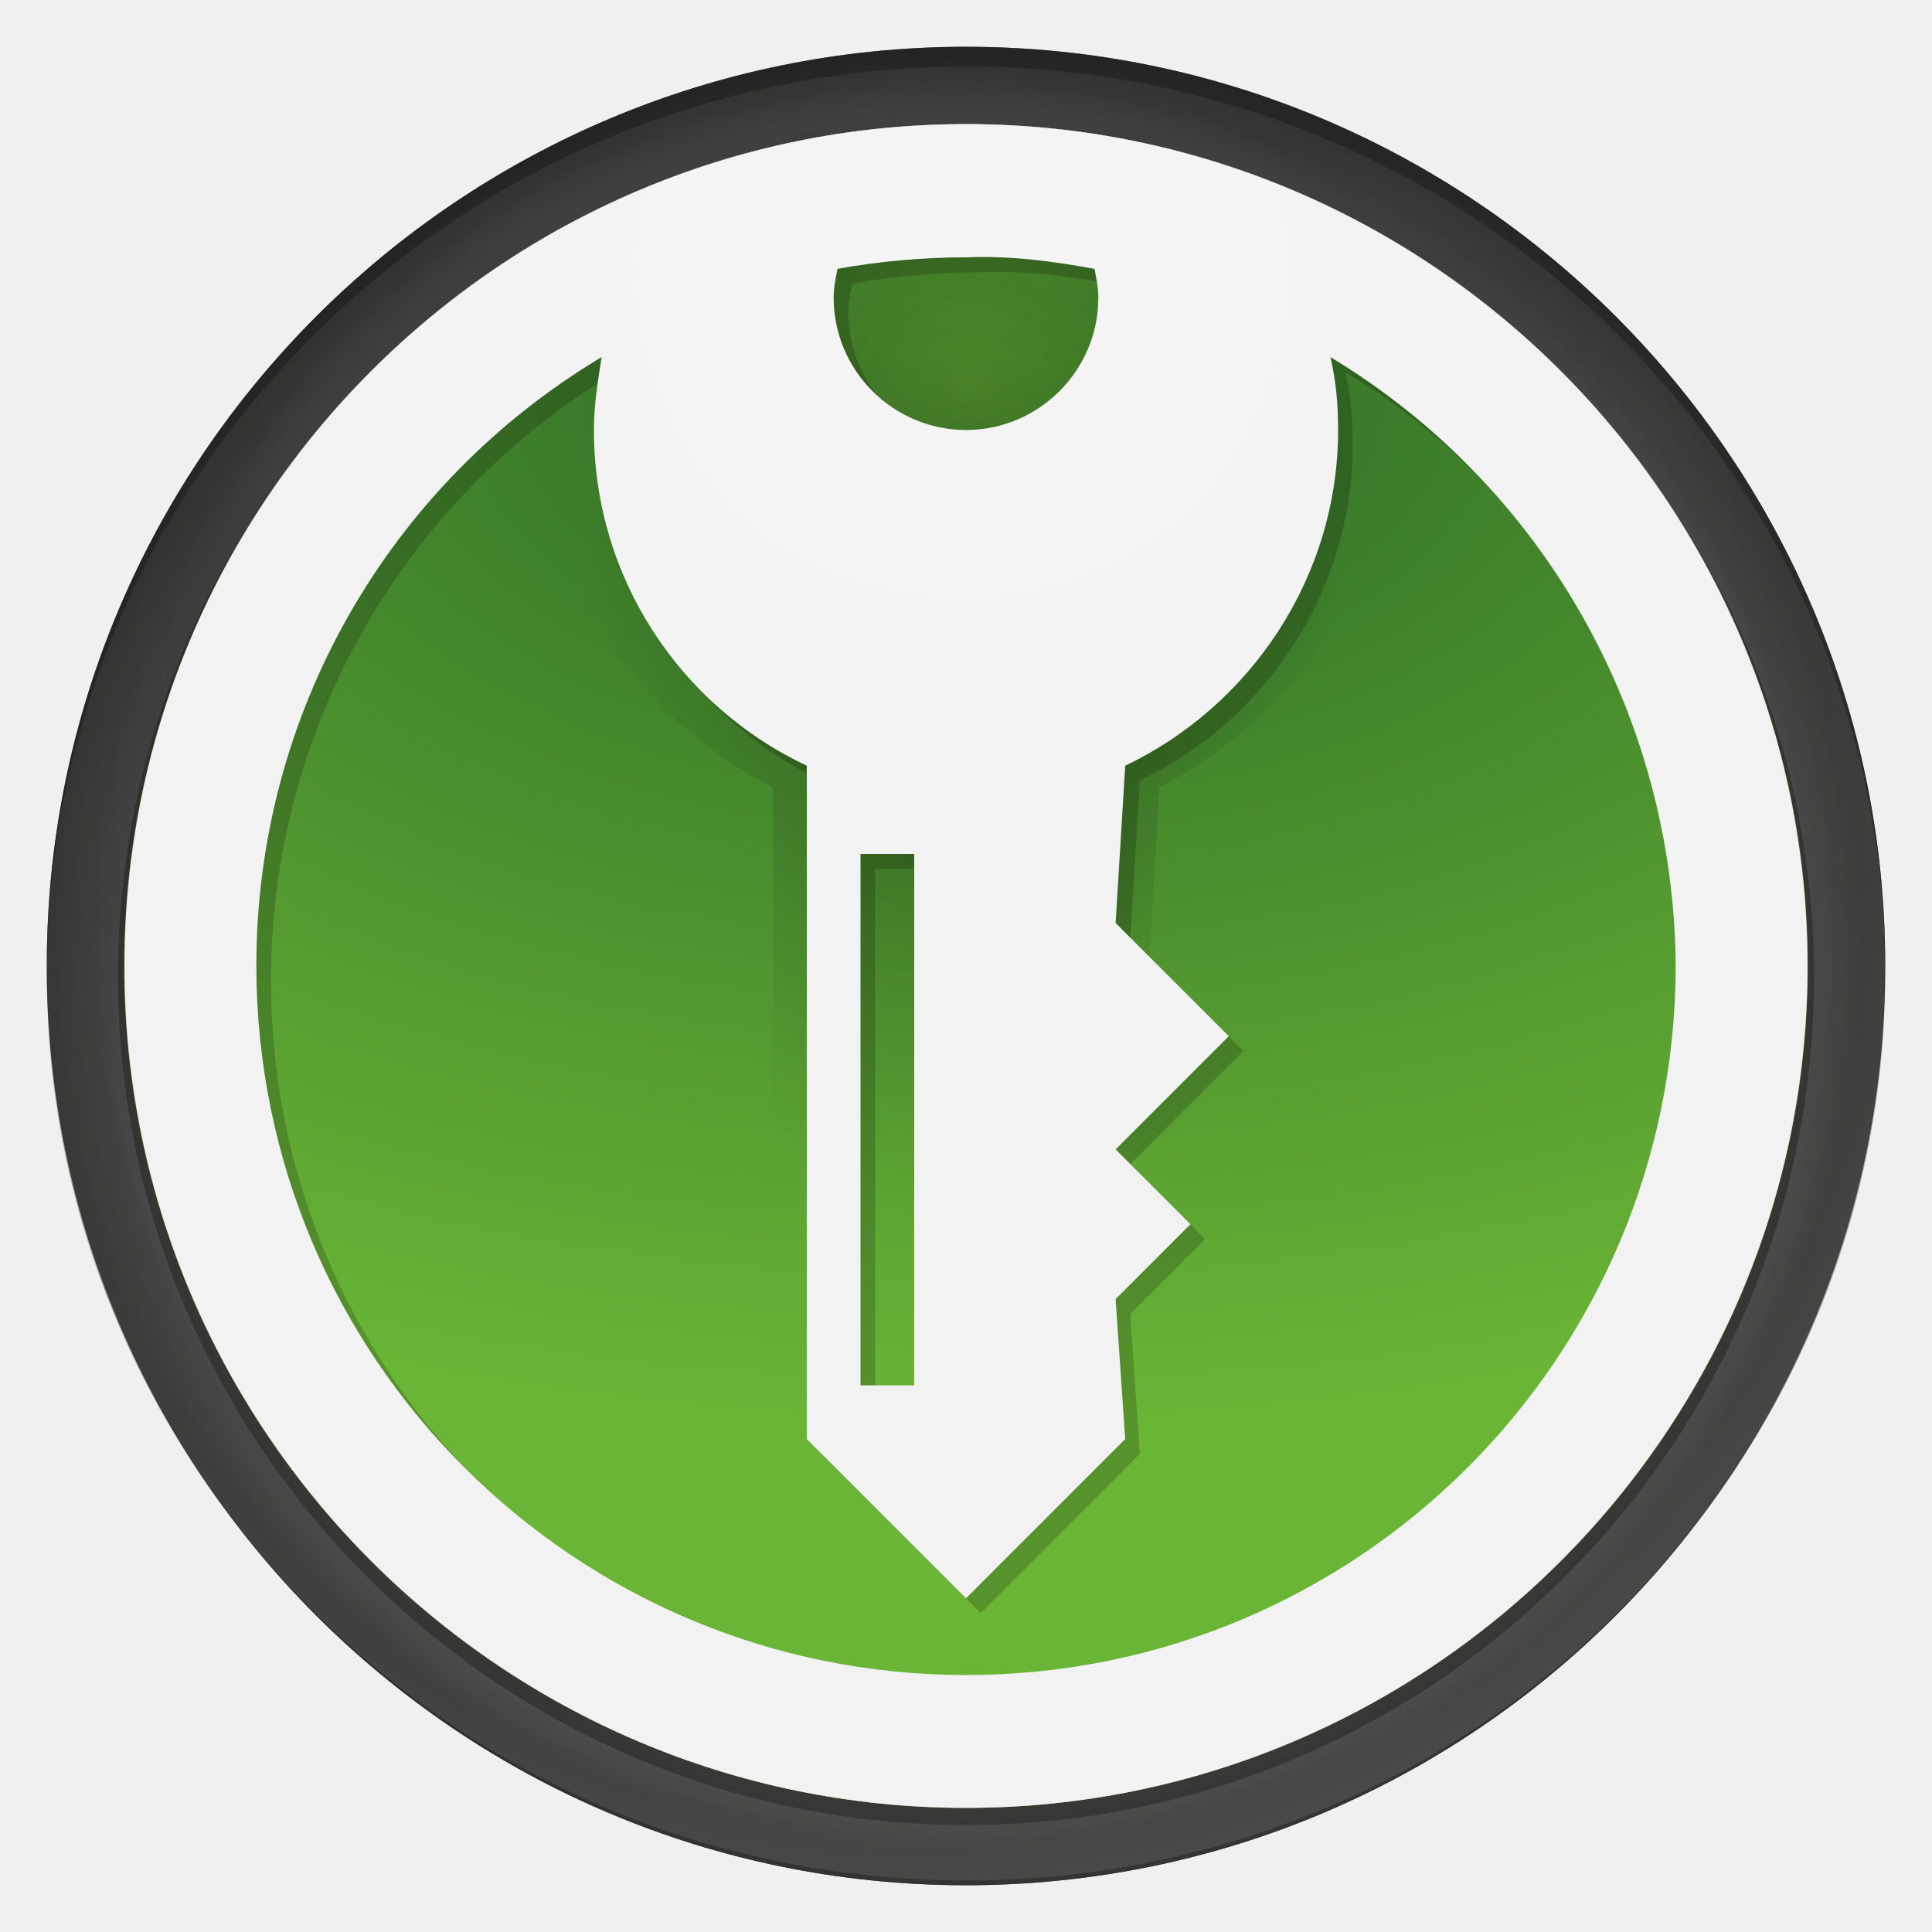
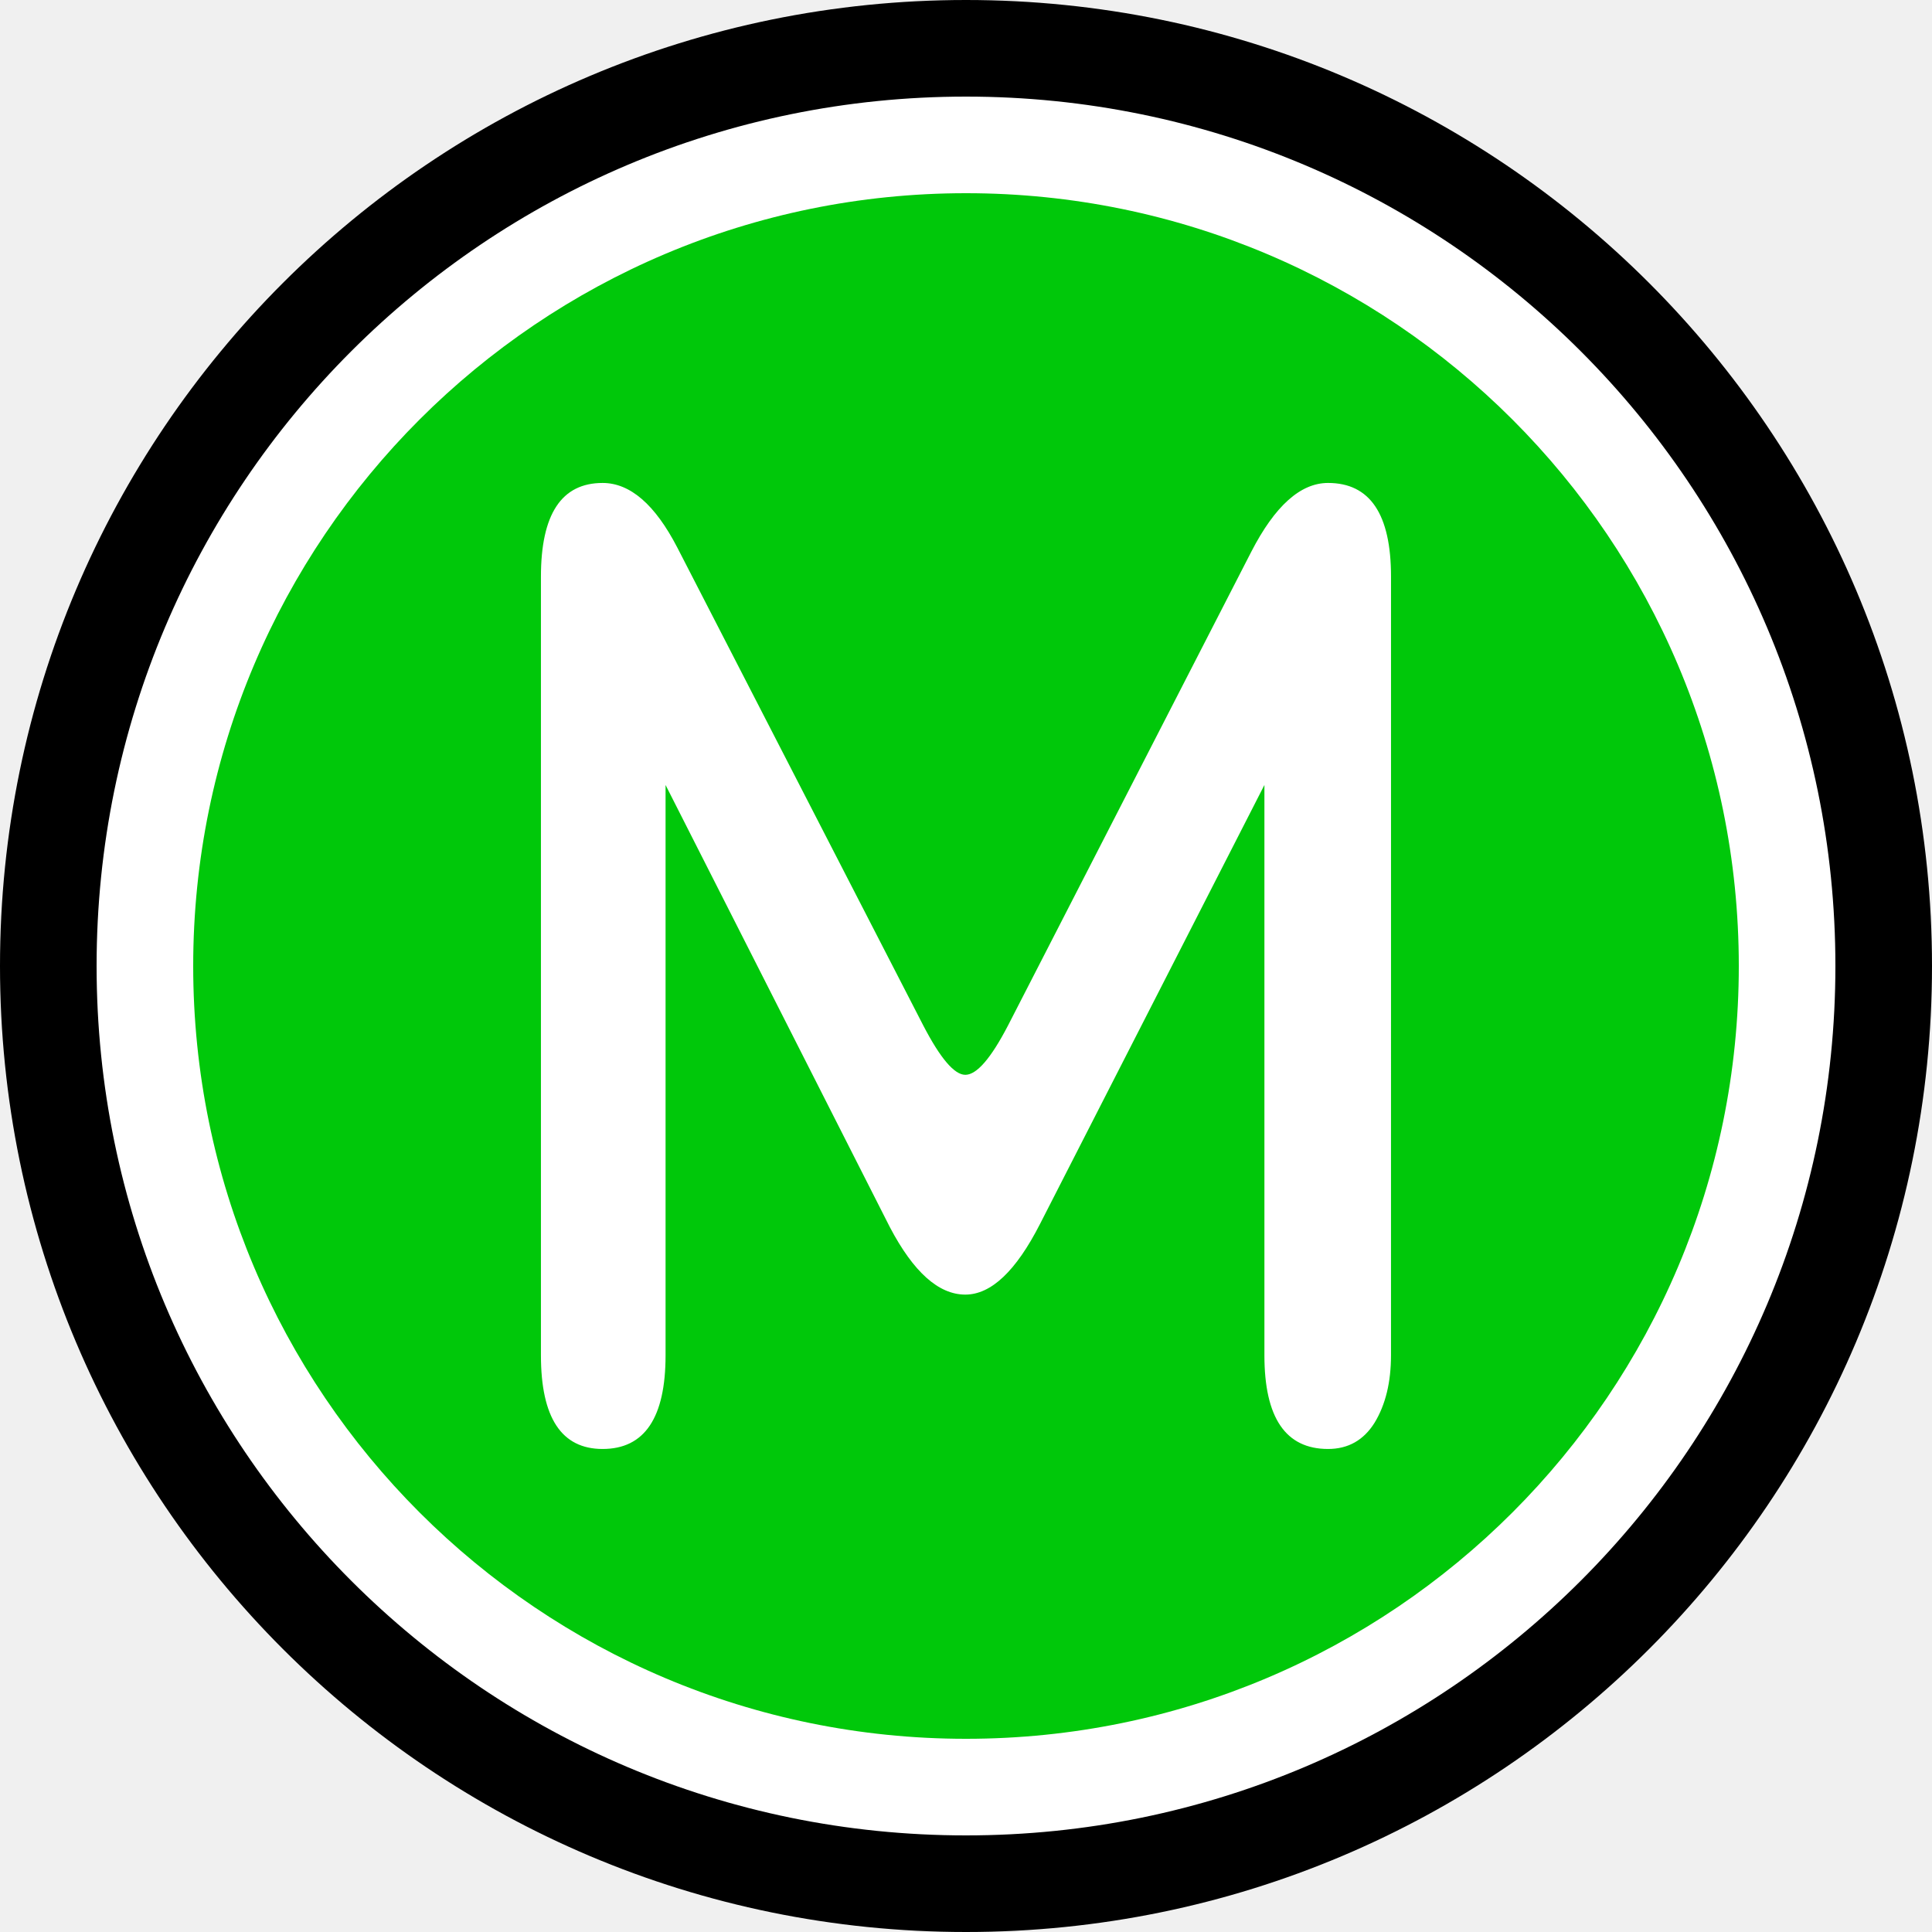
- <svg xmlns="http://www.w3.org/2000/svg" viewBox="0 0 128 128">
-   <defs>
-     <linearGradient id="e" x1="64" y1="-3.314" x2="64" y2="118.486" gradientUnits="userSpaceOnUse">
-       <stop offset="0" stop-color="#414141" />
-       <stop offset=".196" stop-color="#3e3e3e" />
-       <stop offset="1" stop-color="#3a3a3a" />
+ <svg xmlns="http://www.w3.org/2000/svg" id="svg1" width="100mm" height="100mm" version="1.1" viewBox="0 0 100 100">
+   <defs id="defs1">
+     <linearGradient id="linearGradient10" x1="17.554" x2="77.847" y1="48.143" y2="48.143" gradientTransform="translate(2.2995 1.857)" gradientUnits="userSpaceOnUse">
+       <stop id="stop10" offset="0" />
    </linearGradient>
-     <radialGradient id="g" cx="302.801" cy="-375.53" fx="302.801" fy="-375.53" r="207.234" gradientTransform="translate(-46.999 185.5275) scale(.3539)" gradientUnits="userSpaceOnUse">
-       <stop offset=".673" stop-color="#fcfcfc" stop-opacity="0" />
-       <stop offset="1" stop-color="#fcfcfc" />
-     </radialGradient>
-     <radialGradient id="i" cx="311.147" cy="-348.233" fx="311.147" fy="-348.233" r="172.389" gradientTransform="translate(-46.999 185.5275) scale(.3539)" gradientUnits="userSpaceOnUse">
-       <stop offset=".109" stop-color="#0f0f0d" stop-opacity="0" />
-       <stop offset=".886" stop-color="#414141" stop-opacity="0" />
-       <stop offset=".934" stop-color="#1e1e1d" stop-opacity=".684" />
-       <stop offset=".987" stop-color="#0f0f0d" />
-     </radialGradient>
-     <radialGradient id="n" cx="316.893" cy="-451.597" fx="316.893" fy="-451.597" r="334.836" gradientTransform="translate(-46.999 117.9256) scale(.3539 .2026)" gradientUnits="userSpaceOnUse">
-       <stop offset="0" stop-color="#2e6b26" />
-       <stop offset="1" stop-color="#6ab536" />
-     </radialGradient>
-     <radialGradient id="p" cx="314.387" cy="-453.363" fx="314.387" fy="-453.363" r="65.392" gradientTransform="translate(-46.999 185.5275) scale(.3539)" gradientUnits="userSpaceOnUse">
-       <stop offset="0" stop-color="#6ab536" />
-       <stop offset="1" stop-color="#2e6b26" />
-     </radialGradient>
-     <radialGradient id="r" cx="322.213" cy="-390.255" fx="322.213" fy="-390.255" r="96.585" gradientTransform="translate(-44.2199 256.5751) scale(.3356 .5572)" gradientUnits="userSpaceOnUse">
-       <stop offset="0" stop-color="#000" />
-       <stop offset=".784" stop-color="#4f4f4f" stop-opacity="0" />
-     </radialGradient>
-     <radialGradient id="u" cx="312.995" cy="-473.018" fx="312.995" fy="-473.018" r="223.51" gradientTransform="translate(-46.999 185.5275) scale(.3539)" gradientUnits="userSpaceOnUse">
-       <stop offset="0" stop-color="#f5f5f5" />
-       <stop offset=".548" stop-color="#f2f2f2" />
-     </radialGradient>
  </defs>
-   <g style="isolation:isolate;">
-     <g id="b">
-       <g id="c">
-         <rect width="128" height="128" style="fill:none; stroke-width:0px;" />
-         <g id="d">
-           <path id="f" d="m64,124.9c-33.581,0-60.9-27.32-60.9-60.9S30.419,3.1,64,3.1s60.9,27.32,60.9,60.9-27.319,60.9-60.9,60.9Zm0-116.676c-30.741,0-55.752,25.021-55.752,55.776s25.01,55.776,55.752,55.776,55.751-25.021,55.751-55.776S94.741,8.224,64,8.224Z" style="fill:url(#e); stroke-width:0px;" />
-           <path id="h" d="m64,3.124C30.433,3.124,3.124,30.433,3.124,64s27.309,60.876,60.876,60.876,60.876-27.309,60.876-60.876S97.567,3.124,64,3.124Z" style="fill:url(#g); mix-blend-mode:lighten; opacity:.32; stroke-width:0px;" />
-           <path id="j" d="m64,124.9c-33.581,0-60.9-27.32-60.9-60.9S30.419,3.1,64,3.1s60.9,27.32,60.9,60.9-27.319,60.9-60.9,60.9Zm0-116.676c-30.741,0-55.752,25.021-55.752,55.776s25.01,55.776,55.752,55.776,55.751-25.021,55.751-55.776S94.741,8.224,64,8.224Z" style="fill:url(#i); opacity:.44; stroke-width:0px;" />
-           <path id="k" d="m64,8.55c-30.978,0-56.181,25.203-56.181,56.181s25.203,56.181,56.181,56.181,56.181-25.203,56.181-56.181S94.978,8.55,64,8.55Z" style="fill:rgba(15,15,13,.35); stroke-width:0px;" />
-           <path id="l" d="m64,124.9c-33.581,0-60.9-27.32-60.9-60.9S30.419,3.1,64,3.1s60.9,27.32,60.9,60.9-27.319,60.9-60.9,60.9Zm0-120.497C30.419,4.403,3.1,31.36,3.1,64.493s27.32,60.09,60.9,60.09,60.9-26.956,60.9-60.09S97.58,4.403,64,4.403Z" style="fill:#0f0f0d; opacity:.35; stroke-width:0px;" />
-         </g>
-         <g id="m">
-           <path id="o" d="m64,8.224c-30.755,0-55.776,25.021-55.776,55.776s25.021,55.776,55.776,55.776,55.776-25.021,55.776-55.776S94.755,8.224,64,8.224Z" style="fill:url(#n); stroke-width:0px;" />
-           <path id="q" d="m64,12.861c-9.161,0-16.614,7.453-16.614,16.613s7.453,16.613,16.614,16.613,16.613-7.453,16.613-16.613-7.453-16.613-16.613-16.613Z" style="fill:url(#p); mix-blend-mode:lighten; opacity:.7; stroke-width:0px;" />
-           <path id="s" d="m34.687,16.364c-.003.019-.005.038-.008.057-.072.014-.074-.004.008-.057Zm42.118,35.8l-.771,13.782,9.102,9.916-9.102,9.916,6.017,6.555-6.017,6.555.771,13.67h-25.61v-60.395c-10.182-5.21-17.125-16.471-17.125-29.413,0-2.166.303-4.167.609-6.33,1.105-.208,18.967-7.695,18.967-7.695-.148.809,20.855.809,20.707,0,0,0,17.258,7.426,18.989,7.79.438,2.126.587,4.101.587,6.235,0,12.942-7.097,24.203-17.125,29.413Zm16.508-35.8c.011.051.019.101.03.152.19.04.196-.004-.03-.152Z" style="fill:url(#r); mix-blend-mode:multiply; opacity:.3; stroke-width:0px;" />
-           <path id="t" d="m34.116,100.432c-9.898-8.608-16.164-21.297-16.164-35.497,0-16.523,8.641-31.774,22.873-40.29-.254,1.652-.508,3.177-.508,4.83,0,9.787,5.718,18.302,14.105,22.242v44.611l10.547,10.549,10.547-10.549-.635-9.278,4.956-4.957-4.956-4.957,7.497-7.499-7.497-7.499.635-10.422c8.26-3.94,14.105-12.456,14.105-22.242,0-1.652-.127-3.177-.508-4.83,5.164,3.118,9.592,7.142,13.142,11.797-8.584-11.789-22.529-19.459-38.277-19.459-26.091,0-47.242,21.05-47.242,47.017,0,14.693,6.774,27.81,17.381,36.432Zm27.421-7.662h-3.558v-35.206h3.558v35.206Zm-5.083-73.971c2.796-.508,5.718-.763,8.514-.763,2.923-.127,5.718.254,8.514.763.127.635.254,1.271.254,1.906,0,4.83-3.939,8.77-8.768,8.77s-8.768-3.94-8.768-8.77c0-.635.127-1.271.254-1.906Z" style="fill:#0f0f0d; mix-blend-mode:multiply; opacity:.2; stroke-width:0px;" />
-           <path id="v" d="m64,8.224c-30.741,0-55.751,25.021-55.751,55.776s25.01,55.776,55.751,55.776,55.751-25.021,55.751-55.776S94.741,8.224,64,8.224Zm-8.514,9.588c2.796-.508,5.718-.763,8.514-.763,2.923-.127,5.718.254,8.514.763.127.635.254,1.271.254,1.906,0,4.83-3.939,8.77-8.768,8.77s-8.768-3.94-8.768-8.77c0-.635.127-1.271.254-1.906Zm5.083,38.765v35.206h-3.558v-35.206h3.558Zm3.431,54.398c-25.922,0-47.016-20.971-47.016-47.026,0-16.523,8.641-31.774,22.873-40.29-.254,1.652-.508,3.177-.508,4.83,0,9.787,5.718,18.302,14.105,22.242v44.611l10.547,10.549,10.547-10.549-.635-9.278,4.956-4.957-4.956-4.957,7.497-7.499-7.497-7.499.635-10.422c8.26-3.94,14.105-12.456,14.105-22.242,0-1.652-.127-3.177-.508-4.83,14.105,8.516,22.746,23.767,22.873,40.29,0,25.928-20.967,47.026-47.016,47.026Z" style="fill:url(#u); stroke-width:0px;" />
-         </g>
-       </g>
-     </g>
+   <g id="layer1">
+     <circle id="path6" cx="50" cy="50" r="47.5" fill="#fff" stroke="url(#linearGradient10)" stroke-width="5" />
+     <circle id="path10" cx="50" cy="50" r="40" fill="#00c80a" />
+     <path id="text10" transform="matrix(.3672 0 0 .37738 -10.255 -51.266)" d="m224 321.73q0 5.547-2.311 9.246-2.311 3.606-6.564 3.606-8.968 0-8.968-12.852v-78.219l-31.62 60.19q-5.085 9.708-10.54 9.708-5.64 0-10.633-9.246l-31.62-60.652v78.219q0 12.852-8.876 12.852-8.691 0-8.691-12.852v-106.79q0-12.852 8.691-12.852 5.825 0 10.54 8.876l34.672 65.552q3.606 6.749 5.917 6.749 2.404 0 6.01-6.749l34.302-64.998q4.993-9.431 10.818-9.431 8.876 0 8.876 12.852z" fill="#fff" stroke-width="18.898" style="white-space:pre" aria-label="M" />
  </g>
</svg>
